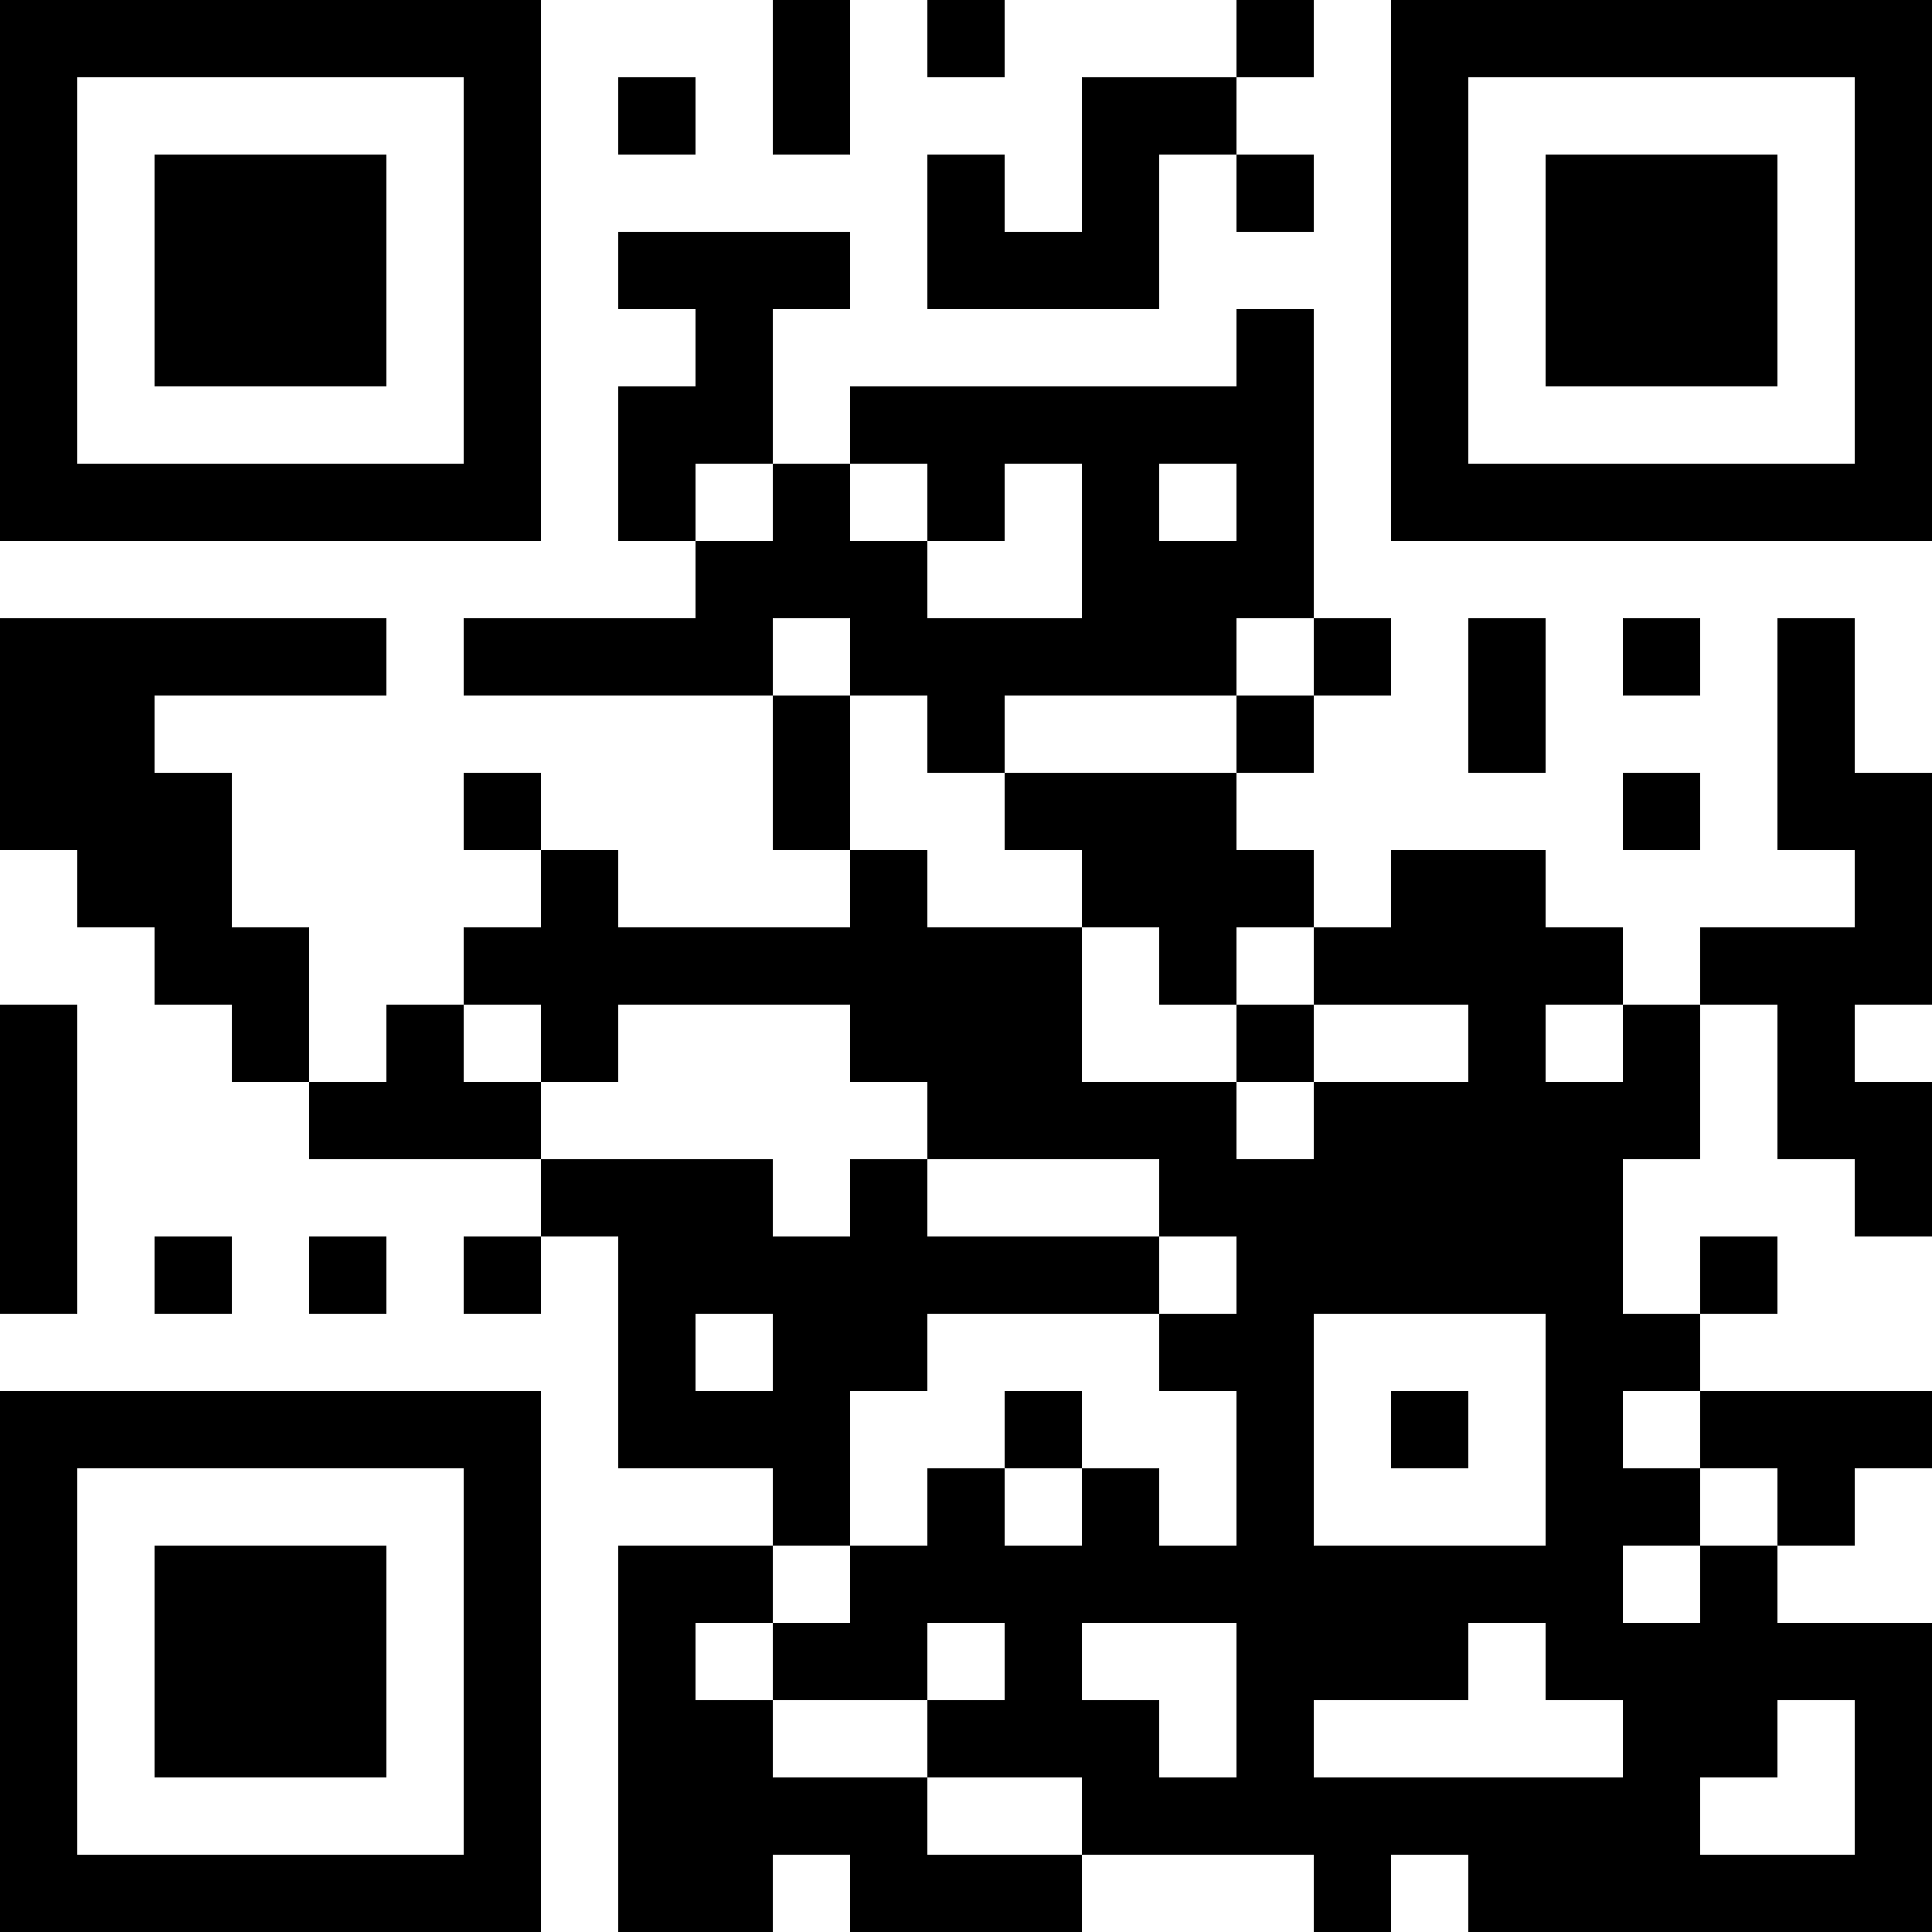
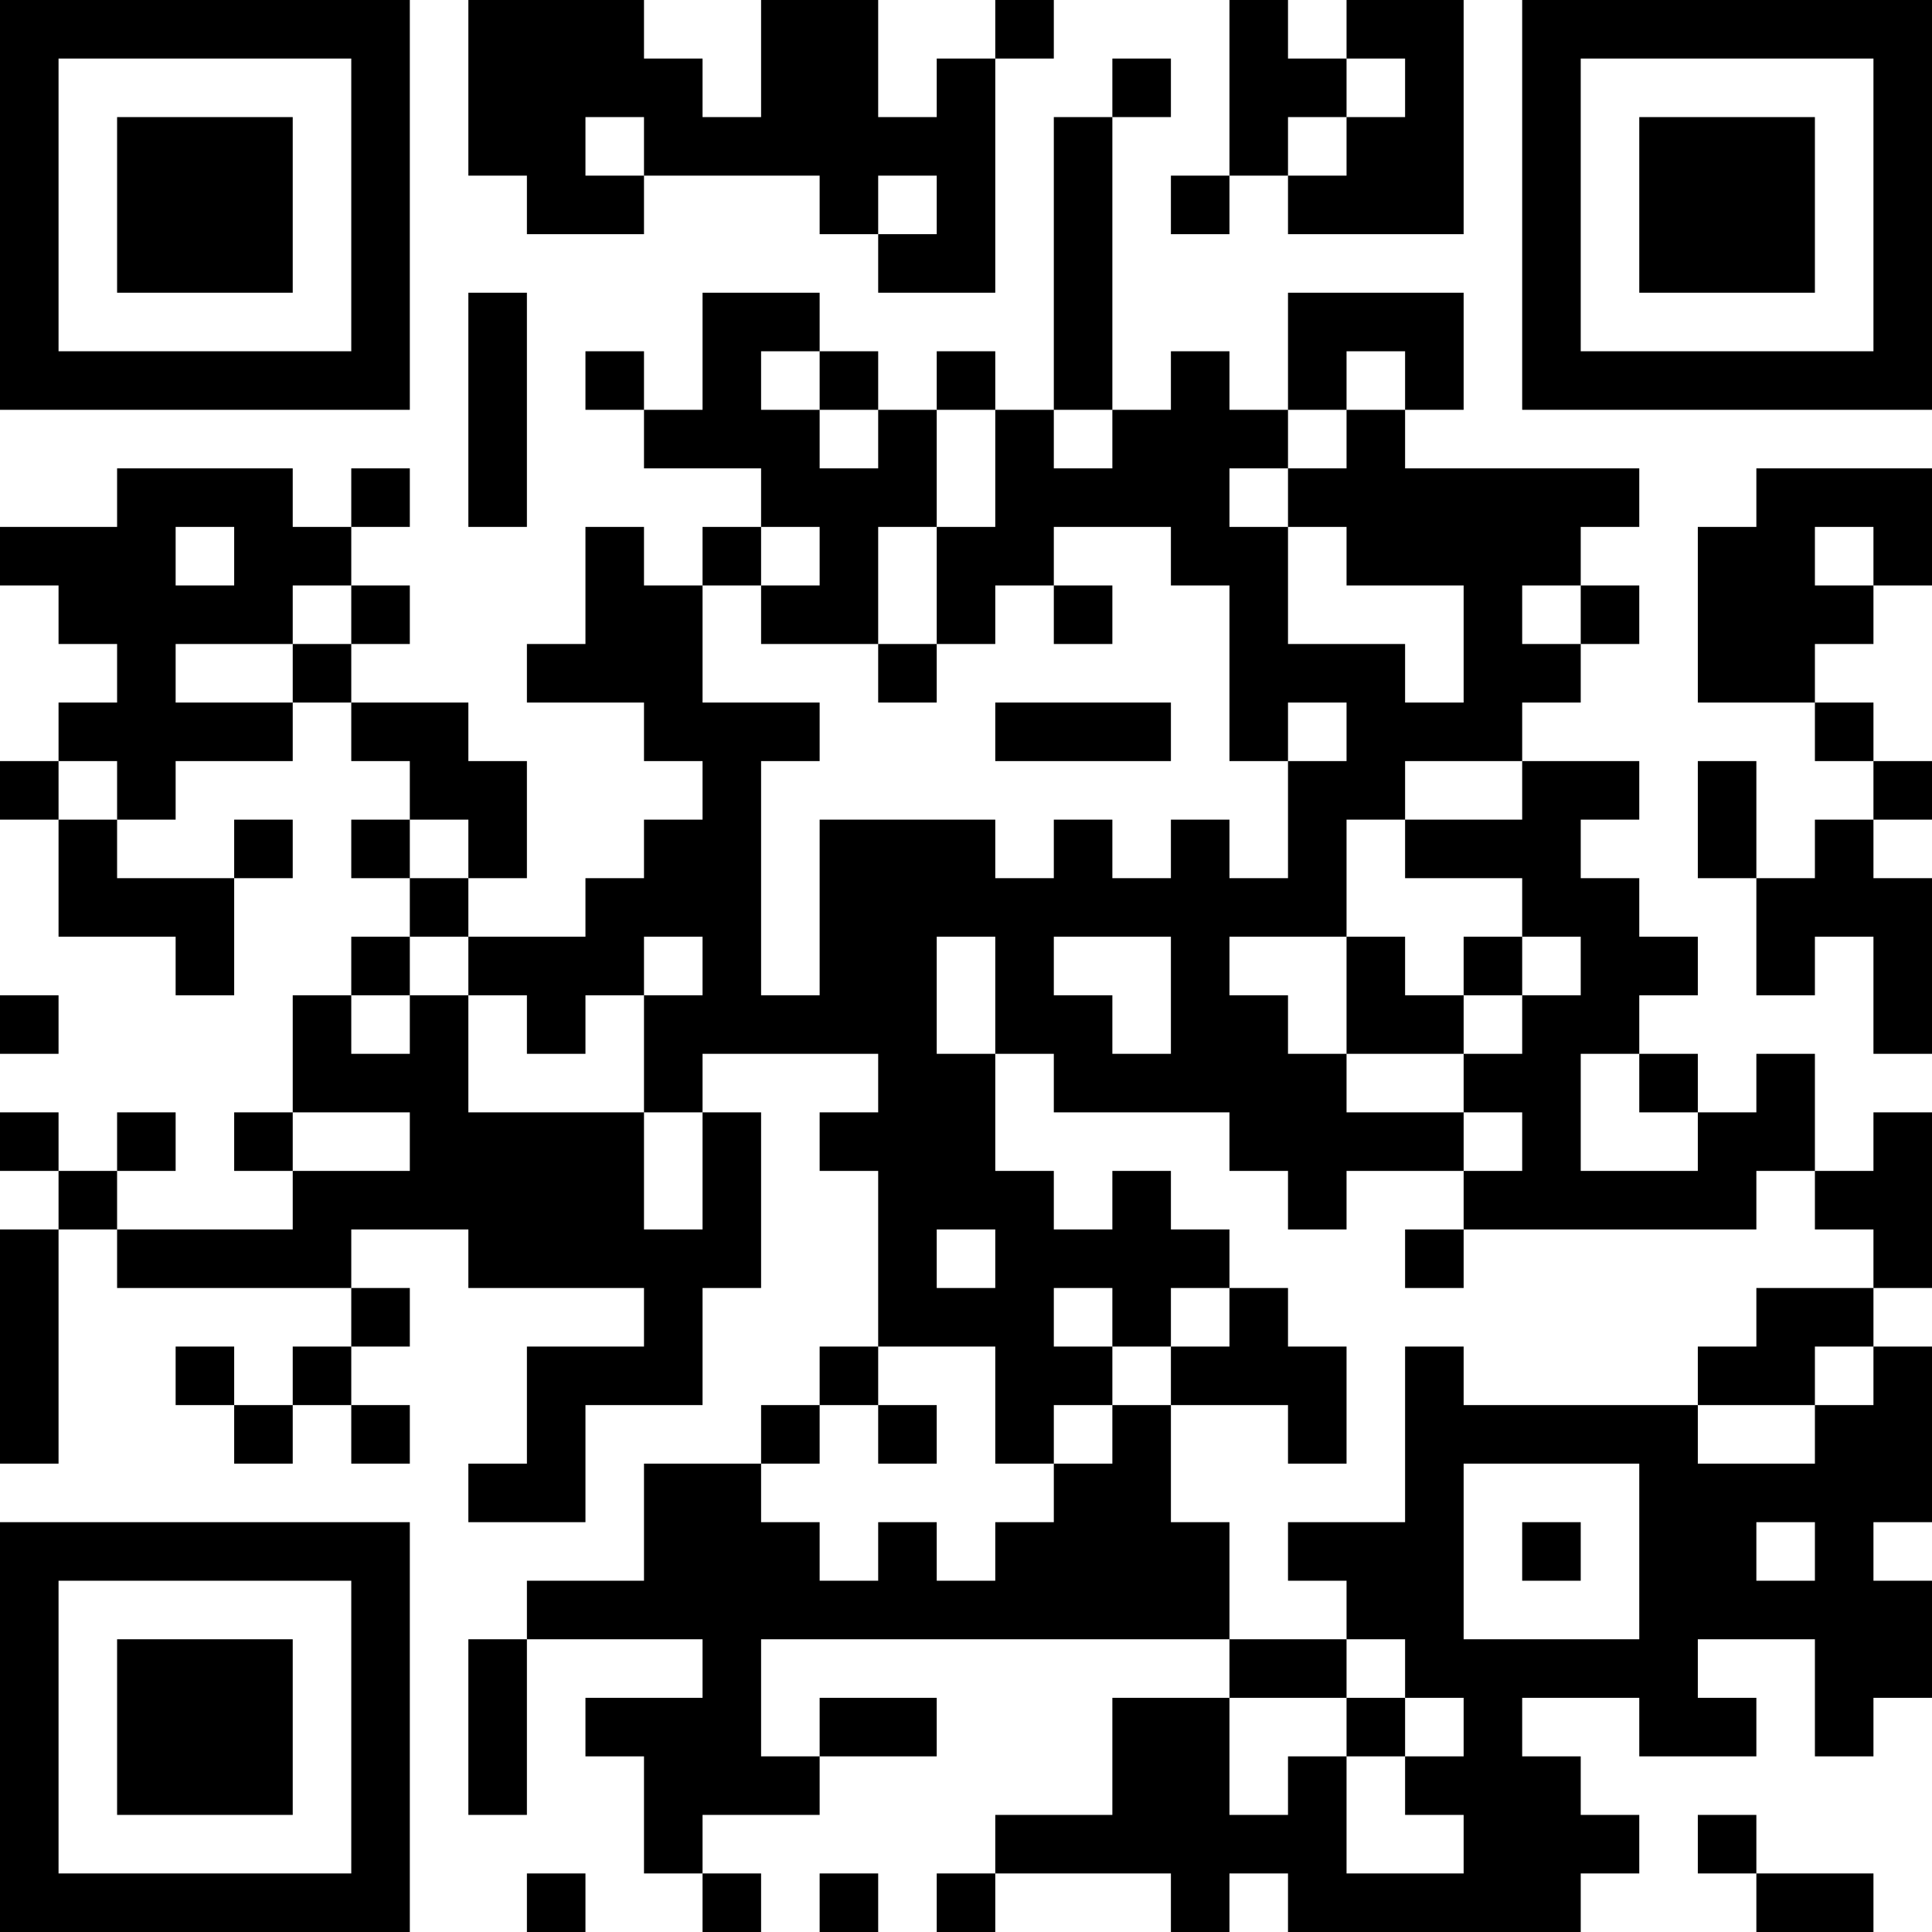
- <svg xmlns="http://www.w3.org/2000/svg" version="1.1" width="300" height="300">
-   <rect style="fill:rgb(255, 255, 255);fill-opacity:1" x="0" y="0" width="300" height="300" />
+ <svg xmlns="http://www.w3.org/2000/svg" version="1.1" width="297" height="297">
+   <rect style="fill:rgb(255, 255, 255);fill-opacity:1" x="0" y="0" width="297" height="297" />
  <g id="elements">
-     <path style="fill:rgb(0, 0, 0)" d="M 0,0 l 12,0 0,12 -12,0 z M 12,0 l 12,0 0,12 -12,0 z M 24,0 l 12,0 0,12 -12,0 z M 36,0 l 12,0 0,12 -12,0 z M 48,0 l 12,0 0,12 -12,0 z M 60,0 l 12,0 0,12 -12,0 z M 72,0 l 12,0 0,12 -12,0 z M 120,0 l 12,0 0,12 -12,0 z M 144,0 l 12,0 0,12 -12,0 z M 192,0 l 12,0 0,12 -12,0 z M 216,0 l 12,0 0,12 -12,0 z M 228,0 l 12,0 0,12 -12,0 z M 240,0 l 12,0 0,12 -12,0 z M 252,0 l 12,0 0,12 -12,0 z M 264,0 l 12,0 0,12 -12,0 z M 276,0 l 12,0 0,12 -12,0 z M 288,0 l 12,0 0,12 -12,0 z M 0,12 l 12,0 0,12 -12,0 z M 72,12 l 12,0 0,12 -12,0 z M 96,12 l 12,0 0,12 -12,0 z M 120,12 l 12,0 0,12 -12,0 z M 168,12 l 12,0 0,12 -12,0 z M 180,12 l 12,0 0,12 -12,0 z M 216,12 l 12,0 0,12 -12,0 z M 288,12 l 12,0 0,12 -12,0 z M 0,24 l 12,0 0,12 -12,0 z M 24,24 l 12,0 0,12 -12,0 z M 36,24 l 12,0 0,12 -12,0 z M 48,24 l 12,0 0,12 -12,0 z M 72,24 l 12,0 0,12 -12,0 z M 144,24 l 12,0 0,12 -12,0 z M 168,24 l 12,0 0,12 -12,0 z M 192,24 l 12,0 0,12 -12,0 z M 216,24 l 12,0 0,12 -12,0 z M 240,24 l 12,0 0,12 -12,0 z M 252,24 l 12,0 0,12 -12,0 z M 264,24 l 12,0 0,12 -12,0 z M 288,24 l 12,0 0,12 -12,0 z M 0,36 l 12,0 0,12 -12,0 z M 24,36 l 12,0 0,12 -12,0 z M 36,36 l 12,0 0,12 -12,0 z M 48,36 l 12,0 0,12 -12,0 z M 72,36 l 12,0 0,12 -12,0 z M 96,36 l 12,0 0,12 -12,0 z M 108,36 l 12,0 0,12 -12,0 z M 120,36 l 12,0 0,12 -12,0 z M 144,36 l 12,0 0,12 -12,0 z M 156,36 l 12,0 0,12 -12,0 z M 168,36 l 12,0 0,12 -12,0 z M 216,36 l 12,0 0,12 -12,0 z M 240,36 l 12,0 0,12 -12,0 z M 252,36 l 12,0 0,12 -12,0 z M 264,36 l 12,0 0,12 -12,0 z M 288,36 l 12,0 0,12 -12,0 z M 0,48 l 12,0 0,12 -12,0 z M 24,48 l 12,0 0,12 -12,0 z M 36,48 l 12,0 0,12 -12,0 z M 48,48 l 12,0 0,12 -12,0 z M 72,48 l 12,0 0,12 -12,0 z M 108,48 l 12,0 0,12 -12,0 z M 192,48 l 12,0 0,12 -12,0 z M 216,48 l 12,0 0,12 -12,0 z M 240,48 l 12,0 0,12 -12,0 z M 252,48 l 12,0 0,12 -12,0 z M 264,48 l 12,0 0,12 -12,0 z M 288,48 l 12,0 0,12 -12,0 z M 0,60 l 12,0 0,12 -12,0 z M 72,60 l 12,0 0,12 -12,0 z M 96,60 l 12,0 0,12 -12,0 z M 108,60 l 12,0 0,12 -12,0 z M 132,60 l 12,0 0,12 -12,0 z M 144,60 l 12,0 0,12 -12,0 z M 156,60 l 12,0 0,12 -12,0 z M 168,60 l 12,0 0,12 -12,0 z M 180,60 l 12,0 0,12 -12,0 z M 192,60 l 12,0 0,12 -12,0 z M 216,60 l 12,0 0,12 -12,0 z M 288,60 l 12,0 0,12 -12,0 z M 0,72 l 12,0 0,12 -12,0 z M 12,72 l 12,0 0,12 -12,0 z M 24,72 l 12,0 0,12 -12,0 z M 36,72 l 12,0 0,12 -12,0 z M 48,72 l 12,0 0,12 -12,0 z M 60,72 l 12,0 0,12 -12,0 z M 72,72 l 12,0 0,12 -12,0 z M 96,72 l 12,0 0,12 -12,0 z M 120,72 l 12,0 0,12 -12,0 z M 144,72 l 12,0 0,12 -12,0 z M 168,72 l 12,0 0,12 -12,0 z M 192,72 l 12,0 0,12 -12,0 z M 216,72 l 12,0 0,12 -12,0 z M 228,72 l 12,0 0,12 -12,0 z M 240,72 l 12,0 0,12 -12,0 z M 252,72 l 12,0 0,12 -12,0 z M 264,72 l 12,0 0,12 -12,0 z M 276,72 l 12,0 0,12 -12,0 z M 288,72 l 12,0 0,12 -12,0 z M 108,84 l 12,0 0,12 -12,0 z M 120,84 l 12,0 0,12 -12,0 z M 132,84 l 12,0 0,12 -12,0 z M 168,84 l 12,0 0,12 -12,0 z M 180,84 l 12,0 0,12 -12,0 z M 192,84 l 12,0 0,12 -12,0 z M 0,96 l 12,0 0,12 -12,0 z M 12,96 l 12,0 0,12 -12,0 z M 24,96 l 12,0 0,12 -12,0 z M 36,96 l 12,0 0,12 -12,0 z M 48,96 l 12,0 0,12 -12,0 z M 72,96 l 12,0 0,12 -12,0 z M 84,96 l 12,0 0,12 -12,0 z M 96,96 l 12,0 0,12 -12,0 z M 108,96 l 12,0 0,12 -12,0 z M 132,96 l 12,0 0,12 -12,0 z M 144,96 l 12,0 0,12 -12,0 z M 156,96 l 12,0 0,12 -12,0 z M 168,96 l 12,0 0,12 -12,0 z M 180,96 l 12,0 0,12 -12,0 z M 204,96 l 12,0 0,12 -12,0 z M 228,96 l 12,0 0,12 -12,0 z M 252,96 l 12,0 0,12 -12,0 z M 276,96 l 12,0 0,12 -12,0 z M 0,108 l 12,0 0,12 -12,0 z M 12,108 l 12,0 0,12 -12,0 z M 120,108 l 12,0 0,12 -12,0 z M 144,108 l 12,0 0,12 -12,0 z M 192,108 l 12,0 0,12 -12,0 z M 228,108 l 12,0 0,12 -12,0 z M 276,108 l 12,0 0,12 -12,0 z M 0,120 l 12,0 0,12 -12,0 z M 12,120 l 12,0 0,12 -12,0 z M 24,120 l 12,0 0,12 -12,0 z M 72,120 l 12,0 0,12 -12,0 z M 120,120 l 12,0 0,12 -12,0 z M 156,120 l 12,0 0,12 -12,0 z M 168,120 l 12,0 0,12 -12,0 z M 180,120 l 12,0 0,12 -12,0 z M 252,120 l 12,0 0,12 -12,0 z M 276,120 l 12,0 0,12 -12,0 z M 288,120 l 12,0 0,12 -12,0 z M 12,132 l 12,0 0,12 -12,0 z M 24,132 l 12,0 0,12 -12,0 z M 84,132 l 12,0 0,12 -12,0 z M 132,132 l 12,0 0,12 -12,0 z M 168,132 l 12,0 0,12 -12,0 z M 180,132 l 12,0 0,12 -12,0 z M 192,132 l 12,0 0,12 -12,0 z M 216,132 l 12,0 0,12 -12,0 z M 228,132 l 12,0 0,12 -12,0 z M 288,132 l 12,0 0,12 -12,0 z M 24,144 l 12,0 0,12 -12,0 z M 36,144 l 12,0 0,12 -12,0 z M 72,144 l 12,0 0,12 -12,0 z M 84,144 l 12,0 0,12 -12,0 z M 96,144 l 12,0 0,12 -12,0 z M 108,144 l 12,0 0,12 -12,0 z M 120,144 l 12,0 0,12 -12,0 z M 132,144 l 12,0 0,12 -12,0 z M 144,144 l 12,0 0,12 -12,0 z M 156,144 l 12,0 0,12 -12,0 z M 180,144 l 12,0 0,12 -12,0 z M 204,144 l 12,0 0,12 -12,0 z M 216,144 l 12,0 0,12 -12,0 z M 228,144 l 12,0 0,12 -12,0 z M 240,144 l 12,0 0,12 -12,0 z M 264,144 l 12,0 0,12 -12,0 z M 276,144 l 12,0 0,12 -12,0 z M 288,144 l 12,0 0,12 -12,0 z M 0,156 l 12,0 0,12 -12,0 z M 36,156 l 12,0 0,12 -12,0 z M 60,156 l 12,0 0,12 -12,0 z M 84,156 l 12,0 0,12 -12,0 z M 132,156 l 12,0 0,12 -12,0 z M 144,156 l 12,0 0,12 -12,0 z M 156,156 l 12,0 0,12 -12,0 z M 192,156 l 12,0 0,12 -12,0 z M 228,156 l 12,0 0,12 -12,0 z M 252,156 l 12,0 0,12 -12,0 z M 276,156 l 12,0 0,12 -12,0 z M 0,168 l 12,0 0,12 -12,0 z M 48,168 l 12,0 0,12 -12,0 z M 60,168 l 12,0 0,12 -12,0 z M 72,168 l 12,0 0,12 -12,0 z M 144,168 l 12,0 0,12 -12,0 z M 156,168 l 12,0 0,12 -12,0 z M 168,168 l 12,0 0,12 -12,0 z M 180,168 l 12,0 0,12 -12,0 z M 204,168 l 12,0 0,12 -12,0 z M 216,168 l 12,0 0,12 -12,0 z M 228,168 l 12,0 0,12 -12,0 z M 240,168 l 12,0 0,12 -12,0 z M 252,168 l 12,0 0,12 -12,0 z M 276,168 l 12,0 0,12 -12,0 z M 288,168 l 12,0 0,12 -12,0 z M 0,180 l 12,0 0,12 -12,0 z M 84,180 l 12,0 0,12 -12,0 z M 96,180 l 12,0 0,12 -12,0 z M 108,180 l 12,0 0,12 -12,0 z M 132,180 l 12,0 0,12 -12,0 z M 180,180 l 12,0 0,12 -12,0 z M 192,180 l 12,0 0,12 -12,0 z M 204,180 l 12,0 0,12 -12,0 z M 216,180 l 12,0 0,12 -12,0 z M 228,180 l 12,0 0,12 -12,0 z M 240,180 l 12,0 0,12 -12,0 z M 288,180 l 12,0 0,12 -12,0 z M 0,192 l 12,0 0,12 -12,0 z M 24,192 l 12,0 0,12 -12,0 z M 48,192 l 12,0 0,12 -12,0 z M 72,192 l 12,0 0,12 -12,0 z M 96,192 l 12,0 0,12 -12,0 z M 108,192 l 12,0 0,12 -12,0 z M 120,192 l 12,0 0,12 -12,0 z M 132,192 l 12,0 0,12 -12,0 z M 144,192 l 12,0 0,12 -12,0 z M 156,192 l 12,0 0,12 -12,0 z M 168,192 l 12,0 0,12 -12,0 z M 192,192 l 12,0 0,12 -12,0 z M 204,192 l 12,0 0,12 -12,0 z M 216,192 l 12,0 0,12 -12,0 z M 228,192 l 12,0 0,12 -12,0 z M 240,192 l 12,0 0,12 -12,0 z M 264,192 l 12,0 0,12 -12,0 z M 96,204 l 12,0 0,12 -12,0 z M 120,204 l 12,0 0,12 -12,0 z M 132,204 l 12,0 0,12 -12,0 z M 180,204 l 12,0 0,12 -12,0 z M 192,204 l 12,0 0,12 -12,0 z M 240,204 l 12,0 0,12 -12,0 z M 252,204 l 12,0 0,12 -12,0 z M 0,216 l 12,0 0,12 -12,0 z M 12,216 l 12,0 0,12 -12,0 z M 24,216 l 12,0 0,12 -12,0 z M 36,216 l 12,0 0,12 -12,0 z M 48,216 l 12,0 0,12 -12,0 z M 60,216 l 12,0 0,12 -12,0 z M 72,216 l 12,0 0,12 -12,0 z M 96,216 l 12,0 0,12 -12,0 z M 108,216 l 12,0 0,12 -12,0 z M 120,216 l 12,0 0,12 -12,0 z M 156,216 l 12,0 0,12 -12,0 z M 192,216 l 12,0 0,12 -12,0 z M 216,216 l 12,0 0,12 -12,0 z M 240,216 l 12,0 0,12 -12,0 z M 264,216 l 12,0 0,12 -12,0 z M 276,216 l 12,0 0,12 -12,0 z M 288,216 l 12,0 0,12 -12,0 z M 0,228 l 12,0 0,12 -12,0 z M 72,228 l 12,0 0,12 -12,0 z M 120,228 l 12,0 0,12 -12,0 z M 144,228 l 12,0 0,12 -12,0 z M 168,228 l 12,0 0,12 -12,0 z M 192,228 l 12,0 0,12 -12,0 z M 240,228 l 12,0 0,12 -12,0 z M 252,228 l 12,0 0,12 -12,0 z M 276,228 l 12,0 0,12 -12,0 z M 0,240 l 12,0 0,12 -12,0 z M 24,240 l 12,0 0,12 -12,0 z M 36,240 l 12,0 0,12 -12,0 z M 48,240 l 12,0 0,12 -12,0 z M 72,240 l 12,0 0,12 -12,0 z M 96,240 l 12,0 0,12 -12,0 z M 108,240 l 12,0 0,12 -12,0 z M 132,240 l 12,0 0,12 -12,0 z M 144,240 l 12,0 0,12 -12,0 z M 156,240 l 12,0 0,12 -12,0 z M 168,240 l 12,0 0,12 -12,0 z M 180,240 l 12,0 0,12 -12,0 z M 192,240 l 12,0 0,12 -12,0 z M 204,240 l 12,0 0,12 -12,0 z M 216,240 l 12,0 0,12 -12,0 z M 228,240 l 12,0 0,12 -12,0 z M 240,240 l 12,0 0,12 -12,0 z M 264,240 l 12,0 0,12 -12,0 z M 0,252 l 12,0 0,12 -12,0 z M 24,252 l 12,0 0,12 -12,0 z M 36,252 l 12,0 0,12 -12,0 z M 48,252 l 12,0 0,12 -12,0 z M 72,252 l 12,0 0,12 -12,0 z M 96,252 l 12,0 0,12 -12,0 z M 120,252 l 12,0 0,12 -12,0 z M 132,252 l 12,0 0,12 -12,0 z M 156,252 l 12,0 0,12 -12,0 z M 192,252 l 12,0 0,12 -12,0 z M 204,252 l 12,0 0,12 -12,0 z M 216,252 l 12,0 0,12 -12,0 z M 240,252 l 12,0 0,12 -12,0 z M 252,252 l 12,0 0,12 -12,0 z M 264,252 l 12,0 0,12 -12,0 z M 276,252 l 12,0 0,12 -12,0 z M 288,252 l 12,0 0,12 -12,0 z M 0,264 l 12,0 0,12 -12,0 z M 24,264 l 12,0 0,12 -12,0 z M 36,264 l 12,0 0,12 -12,0 z M 48,264 l 12,0 0,12 -12,0 z M 72,264 l 12,0 0,12 -12,0 z M 96,264 l 12,0 0,12 -12,0 z M 108,264 l 12,0 0,12 -12,0 z M 144,264 l 12,0 0,12 -12,0 z M 156,264 l 12,0 0,12 -12,0 z M 168,264 l 12,0 0,12 -12,0 z M 192,264 l 12,0 0,12 -12,0 z M 252,264 l 12,0 0,12 -12,0 z M 264,264 l 12,0 0,12 -12,0 z M 288,264 l 12,0 0,12 -12,0 z M 0,276 l 12,0 0,12 -12,0 z M 72,276 l 12,0 0,12 -12,0 z M 96,276 l 12,0 0,12 -12,0 z M 108,276 l 12,0 0,12 -12,0 z M 120,276 l 12,0 0,12 -12,0 z M 132,276 l 12,0 0,12 -12,0 z M 168,276 l 12,0 0,12 -12,0 z M 180,276 l 12,0 0,12 -12,0 z M 192,276 l 12,0 0,12 -12,0 z M 204,276 l 12,0 0,12 -12,0 z M 216,276 l 12,0 0,12 -12,0 z M 228,276 l 12,0 0,12 -12,0 z M 240,276 l 12,0 0,12 -12,0 z M 252,276 l 12,0 0,12 -12,0 z M 288,276 l 12,0 0,12 -12,0 z M 0,288 l 12,0 0,12 -12,0 z M 12,288 l 12,0 0,12 -12,0 z M 24,288 l 12,0 0,12 -12,0 z M 36,288 l 12,0 0,12 -12,0 z M 48,288 l 12,0 0,12 -12,0 z M 60,288 l 12,0 0,12 -12,0 z M 72,288 l 12,0 0,12 -12,0 z M 96,288 l 12,0 0,12 -12,0 z M 108,288 l 12,0 0,12 -12,0 z M 132,288 l 12,0 0,12 -12,0 z M 144,288 l 12,0 0,12 -12,0 z M 156,288 l 12,0 0,12 -12,0 z M 204,288 l 12,0 0,12 -12,0 z M 228,288 l 12,0 0,12 -12,0 z M 240,288 l 12,0 0,12 -12,0 z M 252,288 l 12,0 0,12 -12,0 z M 264,288 l 12,0 0,12 -12,0 z M 276,288 l 12,0 0,12 -12,0 z M 288,288 l 12,0 0,12 -12,0 z " />
+     <path style="fill:rgb(0, 0, 0)" d="M 0,0 l 9,0 0,9 -9,0 z M 9,0 l 9,0 0,9 -9,0 z M 18,0 l 9,0 0,9 -9,0 z M 27,0 l 9,0 0,9 -9,0 z M 36,0 l 9,0 0,9 -9,0 z M 45,0 l 9,0 0,9 -9,0 z M 54,0 l 9,0 0,9 -9,0 z M 72,0 l 9,0 0,9 -9,0 z M 81,0 l 9,0 0,9 -9,0 z M 90,0 l 9,0 0,9 -9,0 z M 117,0 l 9,0 0,9 -9,0 z M 126,0 l 9,0 0,9 -9,0 z M 153,0 l 9,0 0,9 -9,0 z M 189,0 l 9,0 0,9 -9,0 z M 207,0 l 9,0 0,9 -9,0 z M 216,0 l 9,0 0,9 -9,0 z M 234,0 l 9,0 0,9 -9,0 z M 243,0 l 9,0 0,9 -9,0 z M 252,0 l 9,0 0,9 -9,0 z M 261,0 l 9,0 0,9 -9,0 z M 270,0 l 9,0 0,9 -9,0 z M 279,0 l 9,0 0,9 -9,0 z M 288,0 l 9,0 0,9 -9,0 z M 0,9 l 9,0 0,9 -9,0 z M 54,9 l 9,0 0,9 -9,0 z M 72,9 l 9,0 0,9 -9,0 z M 81,9 l 9,0 0,9 -9,0 z M 90,9 l 9,0 0,9 -9,0 z M 99,9 l 9,0 0,9 -9,0 z M 117,9 l 9,0 0,9 -9,0 z M 126,9 l 9,0 0,9 -9,0 z M 144,9 l 9,0 0,9 -9,0 z M 171,9 l 9,0 0,9 -9,0 z M 189,9 l 9,0 0,9 -9,0 z M 198,9 l 9,0 0,9 -9,0 z M 216,9 l 9,0 0,9 -9,0 z M 234,9 l 9,0 0,9 -9,0 z M 288,9 l 9,0 0,9 -9,0 z M 0,18 l 9,0 0,9 -9,0 z M 18,18 l 9,0 0,9 -9,0 z M 27,18 l 9,0 0,9 -9,0 z M 36,18 l 9,0 0,9 -9,0 z M 54,18 l 9,0 0,9 -9,0 z M 72,18 l 9,0 0,9 -9,0 z M 81,18 l 9,0 0,9 -9,0 z M 99,18 l 9,0 0,9 -9,0 z M 108,18 l 9,0 0,9 -9,0 z M 117,18 l 9,0 0,9 -9,0 z M 126,18 l 9,0 0,9 -9,0 z M 135,18 l 9,0 0,9 -9,0 z M 144,18 l 9,0 0,9 -9,0 z M 162,18 l 9,0 0,9 -9,0 z M 189,18 l 9,0 0,9 -9,0 z M 207,18 l 9,0 0,9 -9,0 z M 216,18 l 9,0 0,9 -9,0 z M 234,18 l 9,0 0,9 -9,0 z M 252,18 l 9,0 0,9 -9,0 z M 261,18 l 9,0 0,9 -9,0 z M 270,18 l 9,0 0,9 -9,0 z M 288,18 l 9,0 0,9 -9,0 z M 0,27 l 9,0 0,9 -9,0 z M 18,27 l 9,0 0,9 -9,0 z M 27,27 l 9,0 0,9 -9,0 z M 36,27 l 9,0 0,9 -9,0 z M 54,27 l 9,0 0,9 -9,0 z M 81,27 l 9,0 0,9 -9,0 z M 90,27 l 9,0 0,9 -9,0 z M 126,27 l 9,0 0,9 -9,0 z M 144,27 l 9,0 0,9 -9,0 z M 162,27 l 9,0 0,9 -9,0 z M 180,27 l 9,0 0,9 -9,0 z M 198,27 l 9,0 0,9 -9,0 z M 207,27 l 9,0 0,9 -9,0 z M 216,27 l 9,0 0,9 -9,0 z M 234,27 l 9,0 0,9 -9,0 z M 252,27 l 9,0 0,9 -9,0 z M 261,27 l 9,0 0,9 -9,0 z M 270,27 l 9,0 0,9 -9,0 z M 288,27 l 9,0 0,9 -9,0 z M 0,36 l 9,0 0,9 -9,0 z M 18,36 l 9,0 0,9 -9,0 z M 27,36 l 9,0 0,9 -9,0 z M 36,36 l 9,0 0,9 -9,0 z M 54,36 l 9,0 0,9 -9,0 z M 135,36 l 9,0 0,9 -9,0 z M 144,36 l 9,0 0,9 -9,0 z M 162,36 l 9,0 0,9 -9,0 z M 234,36 l 9,0 0,9 -9,0 z M 252,36 l 9,0 0,9 -9,0 z M 261,36 l 9,0 0,9 -9,0 z M 270,36 l 9,0 0,9 -9,0 z M 288,36 l 9,0 0,9 -9,0 z M 0,45 l 9,0 0,9 -9,0 z M 54,45 l 9,0 0,9 -9,0 z M 72,45 l 9,0 0,9 -9,0 z M 108,45 l 9,0 0,9 -9,0 z M 117,45 l 9,0 0,9 -9,0 z M 162,45 l 9,0 0,9 -9,0 z M 198,45 l 9,0 0,9 -9,0 z M 207,45 l 9,0 0,9 -9,0 z M 216,45 l 9,0 0,9 -9,0 z M 234,45 l 9,0 0,9 -9,0 z M 288,45 l 9,0 0,9 -9,0 z M 0,54 l 9,0 0,9 -9,0 z M 9,54 l 9,0 0,9 -9,0 z M 18,54 l 9,0 0,9 -9,0 z M 27,54 l 9,0 0,9 -9,0 z M 36,54 l 9,0 0,9 -9,0 z M 45,54 l 9,0 0,9 -9,0 z M 54,54 l 9,0 0,9 -9,0 z M 72,54 l 9,0 0,9 -9,0 z M 90,54 l 9,0 0,9 -9,0 z M 108,54 l 9,0 0,9 -9,0 z M 126,54 l 9,0 0,9 -9,0 z M 144,54 l 9,0 0,9 -9,0 z M 162,54 l 9,0 0,9 -9,0 z M 180,54 l 9,0 0,9 -9,0 z M 198,54 l 9,0 0,9 -9,0 z M 216,54 l 9,0 0,9 -9,0 z M 234,54 l 9,0 0,9 -9,0 z M 243,54 l 9,0 0,9 -9,0 z M 252,54 l 9,0 0,9 -9,0 z M 261,54 l 9,0 0,9 -9,0 z M 270,54 l 9,0 0,9 -9,0 z M 279,54 l 9,0 0,9 -9,0 z M 288,54 l 9,0 0,9 -9,0 z M 72,63 l 9,0 0,9 -9,0 z M 99,63 l 9,0 0,9 -9,0 z M 108,63 l 9,0 0,9 -9,0 z M 117,63 l 9,0 0,9 -9,0 z M 135,63 l 9,0 0,9 -9,0 z M 153,63 l 9,0 0,9 -9,0 z M 171,63 l 9,0 0,9 -9,0 z M 180,63 l 9,0 0,9 -9,0 z M 189,63 l 9,0 0,9 -9,0 z M 207,63 l 9,0 0,9 -9,0 z M 18,72 l 9,0 0,9 -9,0 z M 27,72 l 9,0 0,9 -9,0 z M 36,72 l 9,0 0,9 -9,0 z M 54,72 l 9,0 0,9 -9,0 z M 72,72 l 9,0 0,9 -9,0 z M 117,72 l 9,0 0,9 -9,0 z M 126,72 l 9,0 0,9 -9,0 z M 135,72 l 9,0 0,9 -9,0 z M 153,72 l 9,0 0,9 -9,0 z M 162,72 l 9,0 0,9 -9,0 z M 171,72 l 9,0 0,9 -9,0 z M 180,72 l 9,0 0,9 -9,0 z M 198,72 l 9,0 0,9 -9,0 z M 207,72 l 9,0 0,9 -9,0 z M 216,72 l 9,0 0,9 -9,0 z M 225,72 l 9,0 0,9 -9,0 z M 234,72 l 9,0 0,9 -9,0 z M 243,72 l 9,0 0,9 -9,0 z M 270,72 l 9,0 0,9 -9,0 z M 279,72 l 9,0 0,9 -9,0 z M 288,72 l 9,0 0,9 -9,0 z M 0,81 l 9,0 0,9 -9,0 z M 9,81 l 9,0 0,9 -9,0 z M 18,81 l 9,0 0,9 -9,0 z M 36,81 l 9,0 0,9 -9,0 z M 45,81 l 9,0 0,9 -9,0 z M 90,81 l 9,0 0,9 -9,0 z M 108,81 l 9,0 0,9 -9,0 z M 126,81 l 9,0 0,9 -9,0 z M 144,81 l 9,0 0,9 -9,0 z M 153,81 l 9,0 0,9 -9,0 z M 180,81 l 9,0 0,9 -9,0 z M 189,81 l 9,0 0,9 -9,0 z M 207,81 l 9,0 0,9 -9,0 z M 216,81 l 9,0 0,9 -9,0 z M 225,81 l 9,0 0,9 -9,0 z M 234,81 l 9,0 0,9 -9,0 z M 261,81 l 9,0 0,9 -9,0 z M 270,81 l 9,0 0,9 -9,0 z M 288,81 l 9,0 0,9 -9,0 z M 9,90 l 9,0 0,9 -9,0 z M 18,90 l 9,0 0,9 -9,0 z M 27,90 l 9,0 0,9 -9,0 z M 36,90 l 9,0 0,9 -9,0 z M 54,90 l 9,0 0,9 -9,0 z M 90,90 l 9,0 0,9 -9,0 z M 99,90 l 9,0 0,9 -9,0 z M 117,90 l 9,0 0,9 -9,0 z M 126,90 l 9,0 0,9 -9,0 z M 144,90 l 9,0 0,9 -9,0 z M 162,90 l 9,0 0,9 -9,0 z M 189,90 l 9,0 0,9 -9,0 z M 225,90 l 9,0 0,9 -9,0 z M 243,90 l 9,0 0,9 -9,0 z M 261,90 l 9,0 0,9 -9,0 z M 270,90 l 9,0 0,9 -9,0 z M 279,90 l 9,0 0,9 -9,0 z M 18,99 l 9,0 0,9 -9,0 z M 45,99 l 9,0 0,9 -9,0 z M 81,99 l 9,0 0,9 -9,0 z M 90,99 l 9,0 0,9 -9,0 z M 99,99 l 9,0 0,9 -9,0 z M 135,99 l 9,0 0,9 -9,0 z M 189,99 l 9,0 0,9 -9,0 z M 198,99 l 9,0 0,9 -9,0 z M 207,99 l 9,0 0,9 -9,0 z M 225,99 l 9,0 0,9 -9,0 z M 234,99 l 9,0 0,9 -9,0 z M 261,99 l 9,0 0,9 -9,0 z M 270,99 l 9,0 0,9 -9,0 z M 9,108 l 9,0 0,9 -9,0 z M 18,108 l 9,0 0,9 -9,0 z M 27,108 l 9,0 0,9 -9,0 z M 36,108 l 9,0 0,9 -9,0 z M 54,108 l 9,0 0,9 -9,0 z M 63,108 l 9,0 0,9 -9,0 z M 99,108 l 9,0 0,9 -9,0 z M 108,108 l 9,0 0,9 -9,0 z M 117,108 l 9,0 0,9 -9,0 z M 153,108 l 9,0 0,9 -9,0 z M 162,108 l 9,0 0,9 -9,0 z M 171,108 l 9,0 0,9 -9,0 z M 189,108 l 9,0 0,9 -9,0 z M 207,108 l 9,0 0,9 -9,0 z M 216,108 l 9,0 0,9 -9,0 z M 225,108 l 9,0 0,9 -9,0 z M 279,108 l 9,0 0,9 -9,0 z M 0,117 l 9,0 0,9 -9,0 z M 18,117 l 9,0 0,9 -9,0 z M 63,117 l 9,0 0,9 -9,0 z M 72,117 l 9,0 0,9 -9,0 z M 108,117 l 9,0 0,9 -9,0 z M 198,117 l 9,0 0,9 -9,0 z M 207,117 l 9,0 0,9 -9,0 z M 234,117 l 9,0 0,9 -9,0 z M 243,117 l 9,0 0,9 -9,0 z M 261,117 l 9,0 0,9 -9,0 z M 288,117 l 9,0 0,9 -9,0 z M 9,126 l 9,0 0,9 -9,0 z M 36,126 l 9,0 0,9 -9,0 z M 54,126 l 9,0 0,9 -9,0 z M 72,126 l 9,0 0,9 -9,0 z M 99,126 l 9,0 0,9 -9,0 z M 108,126 l 9,0 0,9 -9,0 z M 126,126 l 9,0 0,9 -9,0 z M 135,126 l 9,0 0,9 -9,0 z M 144,126 l 9,0 0,9 -9,0 z M 162,126 l 9,0 0,9 -9,0 z M 180,126 l 9,0 0,9 -9,0 z M 198,126 l 9,0 0,9 -9,0 z M 216,126 l 9,0 0,9 -9,0 z M 225,126 l 9,0 0,9 -9,0 z M 234,126 l 9,0 0,9 -9,0 z M 261,126 l 9,0 0,9 -9,0 z M 279,126 l 9,0 0,9 -9,0 z M 9,135 l 9,0 0,9 -9,0 z M 18,135 l 9,0 0,9 -9,0 z M 27,135 l 9,0 0,9 -9,0 z M 63,135 l 9,0 0,9 -9,0 z M 90,135 l 9,0 0,9 -9,0 z M 99,135 l 9,0 0,9 -9,0 z M 108,135 l 9,0 0,9 -9,0 z M 126,135 l 9,0 0,9 -9,0 z M 135,135 l 9,0 0,9 -9,0 z M 144,135 l 9,0 0,9 -9,0 z M 153,135 l 9,0 0,9 -9,0 z M 162,135 l 9,0 0,9 -9,0 z M 171,135 l 9,0 0,9 -9,0 z M 180,135 l 9,0 0,9 -9,0 z M 189,135 l 9,0 0,9 -9,0 z M 198,135 l 9,0 0,9 -9,0 z M 234,135 l 9,0 0,9 -9,0 z M 243,135 l 9,0 0,9 -9,0 z M 270,135 l 9,0 0,9 -9,0 z M 279,135 l 9,0 0,9 -9,0 z M 288,135 l 9,0 0,9 -9,0 z M 27,144 l 9,0 0,9 -9,0 z M 54,144 l 9,0 0,9 -9,0 z M 72,144 l 9,0 0,9 -9,0 z M 81,144 l 9,0 0,9 -9,0 z M 90,144 l 9,0 0,9 -9,0 z M 108,144 l 9,0 0,9 -9,0 z M 126,144 l 9,0 0,9 -9,0 z M 135,144 l 9,0 0,9 -9,0 z M 153,144 l 9,0 0,9 -9,0 z M 180,144 l 9,0 0,9 -9,0 z M 207,144 l 9,0 0,9 -9,0 z M 225,144 l 9,0 0,9 -9,0 z M 243,144 l 9,0 0,9 -9,0 z M 252,144 l 9,0 0,9 -9,0 z M 270,144 l 9,0 0,9 -9,0 z M 288,144 l 9,0 0,9 -9,0 z M 0,153 l 9,0 0,9 -9,0 z M 45,153 l 9,0 0,9 -9,0 z M 63,153 l 9,0 0,9 -9,0 z M 81,153 l 9,0 0,9 -9,0 z M 99,153 l 9,0 0,9 -9,0 z M 108,153 l 9,0 0,9 -9,0 z M 117,153 l 9,0 0,9 -9,0 z M 126,153 l 9,0 0,9 -9,0 z M 135,153 l 9,0 0,9 -9,0 z M 153,153 l 9,0 0,9 -9,0 z M 162,153 l 9,0 0,9 -9,0 z M 180,153 l 9,0 0,9 -9,0 z M 189,153 l 9,0 0,9 -9,0 z M 207,153 l 9,0 0,9 -9,0 z M 216,153 l 9,0 0,9 -9,0 z M 234,153 l 9,0 0,9 -9,0 z M 243,153 l 9,0 0,9 -9,0 z M 288,153 l 9,0 0,9 -9,0 z M 45,162 l 9,0 0,9 -9,0 z M 54,162 l 9,0 0,9 -9,0 z M 63,162 l 9,0 0,9 -9,0 z M 99,162 l 9,0 0,9 -9,0 z M 135,162 l 9,0 0,9 -9,0 z M 144,162 l 9,0 0,9 -9,0 z M 162,162 l 9,0 0,9 -9,0 z M 171,162 l 9,0 0,9 -9,0 z M 180,162 l 9,0 0,9 -9,0 z M 189,162 l 9,0 0,9 -9,0 z M 198,162 l 9,0 0,9 -9,0 z M 225,162 l 9,0 0,9 -9,0 z M 234,162 l 9,0 0,9 -9,0 z M 252,162 l 9,0 0,9 -9,0 z M 270,162 l 9,0 0,9 -9,0 z M 0,171 l 9,0 0,9 -9,0 z M 18,171 l 9,0 0,9 -9,0 z M 36,171 l 9,0 0,9 -9,0 z M 63,171 l 9,0 0,9 -9,0 z M 72,171 l 9,0 0,9 -9,0 z M 81,171 l 9,0 0,9 -9,0 z M 90,171 l 9,0 0,9 -9,0 z M 108,171 l 9,0 0,9 -9,0 z M 126,171 l 9,0 0,9 -9,0 z M 135,171 l 9,0 0,9 -9,0 z M 144,171 l 9,0 0,9 -9,0 z M 189,171 l 9,0 0,9 -9,0 z M 198,171 l 9,0 0,9 -9,0 z M 207,171 l 9,0 0,9 -9,0 z M 216,171 l 9,0 0,9 -9,0 z M 234,171 l 9,0 0,9 -9,0 z M 261,171 l 9,0 0,9 -9,0 z M 270,171 l 9,0 0,9 -9,0 z M 288,171 l 9,0 0,9 -9,0 z M 9,180 l 9,0 0,9 -9,0 z M 45,180 l 9,0 0,9 -9,0 z M 54,180 l 9,0 0,9 -9,0 z M 63,180 l 9,0 0,9 -9,0 z M 72,180 l 9,0 0,9 -9,0 z M 81,180 l 9,0 0,9 -9,0 z M 90,180 l 9,0 0,9 -9,0 z M 108,180 l 9,0 0,9 -9,0 z M 135,180 l 9,0 0,9 -9,0 z M 144,180 l 9,0 0,9 -9,0 z M 153,180 l 9,0 0,9 -9,0 z M 171,180 l 9,0 0,9 -9,0 z M 198,180 l 9,0 0,9 -9,0 z M 225,180 l 9,0 0,9 -9,0 z M 234,180 l 9,0 0,9 -9,0 z M 243,180 l 9,0 0,9 -9,0 z M 252,180 l 9,0 0,9 -9,0 z M 261,180 l 9,0 0,9 -9,0 z M 279,180 l 9,0 0,9 -9,0 z M 288,180 l 9,0 0,9 -9,0 z M 0,189 l 9,0 0,9 -9,0 z M 18,189 l 9,0 0,9 -9,0 z M 27,189 l 9,0 0,9 -9,0 z M 36,189 l 9,0 0,9 -9,0 z M 45,189 l 9,0 0,9 -9,0 z M 72,189 l 9,0 0,9 -9,0 z M 81,189 l 9,0 0,9 -9,0 z M 90,189 l 9,0 0,9 -9,0 z M 99,189 l 9,0 0,9 -9,0 z M 108,189 l 9,0 0,9 -9,0 z M 135,189 l 9,0 0,9 -9,0 z M 153,189 l 9,0 0,9 -9,0 z M 162,189 l 9,0 0,9 -9,0 z M 171,189 l 9,0 0,9 -9,0 z M 180,189 l 9,0 0,9 -9,0 z M 216,189 l 9,0 0,9 -9,0 z M 288,189 l 9,0 0,9 -9,0 z M 0,198 l 9,0 0,9 -9,0 z M 54,198 l 9,0 0,9 -9,0 z M 99,198 l 9,0 0,9 -9,0 z M 135,198 l 9,0 0,9 -9,0 z M 144,198 l 9,0 0,9 -9,0 z M 153,198 l 9,0 0,9 -9,0 z M 171,198 l 9,0 0,9 -9,0 z M 189,198 l 9,0 0,9 -9,0 z M 270,198 l 9,0 0,9 -9,0 z M 279,198 l 9,0 0,9 -9,0 z M 0,207 l 9,0 0,9 -9,0 z M 27,207 l 9,0 0,9 -9,0 z M 45,207 l 9,0 0,9 -9,0 z M 81,207 l 9,0 0,9 -9,0 z M 90,207 l 9,0 0,9 -9,0 z M 99,207 l 9,0 0,9 -9,0 z M 126,207 l 9,0 0,9 -9,0 z M 153,207 l 9,0 0,9 -9,0 z M 162,207 l 9,0 0,9 -9,0 z M 180,207 l 9,0 0,9 -9,0 z M 189,207 l 9,0 0,9 -9,0 z M 198,207 l 9,0 0,9 -9,0 z M 216,207 l 9,0 0,9 -9,0 z M 261,207 l 9,0 0,9 -9,0 z M 270,207 l 9,0 0,9 -9,0 z M 288,207 l 9,0 0,9 -9,0 z M 0,216 l 9,0 0,9 -9,0 z M 36,216 l 9,0 0,9 -9,0 z M 54,216 l 9,0 0,9 -9,0 z M 81,216 l 9,0 0,9 -9,0 z M 117,216 l 9,0 0,9 -9,0 z M 135,216 l 9,0 0,9 -9,0 z M 153,216 l 9,0 0,9 -9,0 z M 171,216 l 9,0 0,9 -9,0 z M 198,216 l 9,0 0,9 -9,0 z M 216,216 l 9,0 0,9 -9,0 z M 225,216 l 9,0 0,9 -9,0 z M 234,216 l 9,0 0,9 -9,0 z M 243,216 l 9,0 0,9 -9,0 z M 252,216 l 9,0 0,9 -9,0 z M 279,216 l 9,0 0,9 -9,0 z M 288,216 l 9,0 0,9 -9,0 z M 72,225 l 9,0 0,9 -9,0 z M 81,225 l 9,0 0,9 -9,0 z M 99,225 l 9,0 0,9 -9,0 z M 108,225 l 9,0 0,9 -9,0 z M 162,225 l 9,0 0,9 -9,0 z M 171,225 l 9,0 0,9 -9,0 z M 216,225 l 9,0 0,9 -9,0 z M 252,225 l 9,0 0,9 -9,0 z M 261,225 l 9,0 0,9 -9,0 z M 270,225 l 9,0 0,9 -9,0 z M 279,225 l 9,0 0,9 -9,0 z M 288,225 l 9,0 0,9 -9,0 z M 0,234 l 9,0 0,9 -9,0 z M 9,234 l 9,0 0,9 -9,0 z M 18,234 l 9,0 0,9 -9,0 z M 27,234 l 9,0 0,9 -9,0 z M 36,234 l 9,0 0,9 -9,0 z M 45,234 l 9,0 0,9 -9,0 z M 54,234 l 9,0 0,9 -9,0 z M 99,234 l 9,0 0,9 -9,0 z M 108,234 l 9,0 0,9 -9,0 z M 117,234 l 9,0 0,9 -9,0 z M 135,234 l 9,0 0,9 -9,0 z M 153,234 l 9,0 0,9 -9,0 z M 162,234 l 9,0 0,9 -9,0 z M 171,234 l 9,0 0,9 -9,0 z M 180,234 l 9,0 0,9 -9,0 z M 198,234 l 9,0 0,9 -9,0 z M 207,234 l 9,0 0,9 -9,0 z M 216,234 l 9,0 0,9 -9,0 z M 234,234 l 9,0 0,9 -9,0 z M 252,234 l 9,0 0,9 -9,0 z M 261,234 l 9,0 0,9 -9,0 z M 279,234 l 9,0 0,9 -9,0 z M 0,243 l 9,0 0,9 -9,0 z M 54,243 l 9,0 0,9 -9,0 z M 81,243 l 9,0 0,9 -9,0 z M 90,243 l 9,0 0,9 -9,0 z M 99,243 l 9,0 0,9 -9,0 z M 108,243 l 9,0 0,9 -9,0 z M 117,243 l 9,0 0,9 -9,0 z M 126,243 l 9,0 0,9 -9,0 z M 135,243 l 9,0 0,9 -9,0 z M 144,243 l 9,0 0,9 -9,0 z M 153,243 l 9,0 0,9 -9,0 z M 162,243 l 9,0 0,9 -9,0 z M 171,243 l 9,0 0,9 -9,0 z M 180,243 l 9,0 0,9 -9,0 z M 207,243 l 9,0 0,9 -9,0 z M 216,243 l 9,0 0,9 -9,0 z M 252,243 l 9,0 0,9 -9,0 z M 261,243 l 9,0 0,9 -9,0 z M 270,243 l 9,0 0,9 -9,0 z M 279,243 l 9,0 0,9 -9,0 z M 288,243 l 9,0 0,9 -9,0 z M 0,252 l 9,0 0,9 -9,0 z M 18,252 l 9,0 0,9 -9,0 z M 27,252 l 9,0 0,9 -9,0 z M 36,252 l 9,0 0,9 -9,0 z M 54,252 l 9,0 0,9 -9,0 z M 72,252 l 9,0 0,9 -9,0 z M 108,252 l 9,0 0,9 -9,0 z M 189,252 l 9,0 0,9 -9,0 z M 198,252 l 9,0 0,9 -9,0 z M 216,252 l 9,0 0,9 -9,0 z M 225,252 l 9,0 0,9 -9,0 z M 234,252 l 9,0 0,9 -9,0 z M 243,252 l 9,0 0,9 -9,0 z M 252,252 l 9,0 0,9 -9,0 z M 279,252 l 9,0 0,9 -9,0 z M 288,252 l 9,0 0,9 -9,0 z M 0,261 l 9,0 0,9 -9,0 z M 18,261 l 9,0 0,9 -9,0 z M 27,261 l 9,0 0,9 -9,0 z M 36,261 l 9,0 0,9 -9,0 z M 54,261 l 9,0 0,9 -9,0 z M 72,261 l 9,0 0,9 -9,0 z M 90,261 l 9,0 0,9 -9,0 z M 99,261 l 9,0 0,9 -9,0 z M 108,261 l 9,0 0,9 -9,0 z M 126,261 l 9,0 0,9 -9,0 z M 135,261 l 9,0 0,9 -9,0 z M 171,261 l 9,0 0,9 -9,0 z M 180,261 l 9,0 0,9 -9,0 z M 207,261 l 9,0 0,9 -9,0 z M 225,261 l 9,0 0,9 -9,0 z M 252,261 l 9,0 0,9 -9,0 z M 261,261 l 9,0 0,9 -9,0 z M 279,261 l 9,0 0,9 -9,0 z M 0,270 l 9,0 0,9 -9,0 z M 18,270 l 9,0 0,9 -9,0 z M 27,270 l 9,0 0,9 -9,0 z M 36,270 l 9,0 0,9 -9,0 z M 54,270 l 9,0 0,9 -9,0 z M 72,270 l 9,0 0,9 -9,0 z M 99,270 l 9,0 0,9 -9,0 z M 108,270 l 9,0 0,9 -9,0 z M 117,270 l 9,0 0,9 -9,0 z M 171,270 l 9,0 0,9 -9,0 z M 180,270 l 9,0 0,9 -9,0 z M 198,270 l 9,0 0,9 -9,0 z M 216,270 l 9,0 0,9 -9,0 z M 225,270 l 9,0 0,9 -9,0 z M 234,270 l 9,0 0,9 -9,0 z M 0,279 l 9,0 0,9 -9,0 z M 54,279 l 9,0 0,9 -9,0 z M 99,279 l 9,0 0,9 -9,0 z M 153,279 l 9,0 0,9 -9,0 z M 162,279 l 9,0 0,9 -9,0 z M 171,279 l 9,0 0,9 -9,0 z M 180,279 l 9,0 0,9 -9,0 z M 189,279 l 9,0 0,9 -9,0 z M 198,279 l 9,0 0,9 -9,0 z M 225,279 l 9,0 0,9 -9,0 z M 234,279 l 9,0 0,9 -9,0 z M 243,279 l 9,0 0,9 -9,0 z M 261,279 l 9,0 0,9 -9,0 z M 0,288 l 9,0 0,9 -9,0 z M 9,288 l 9,0 0,9 -9,0 z M 18,288 l 9,0 0,9 -9,0 z M 27,288 l 9,0 0,9 -9,0 z M 36,288 l 9,0 0,9 -9,0 z M 45,288 l 9,0 0,9 -9,0 z M 54,288 l 9,0 0,9 -9,0 z M 81,288 l 9,0 0,9 -9,0 z M 108,288 l 9,0 0,9 -9,0 z M 126,288 l 9,0 0,9 -9,0 z M 144,288 l 9,0 0,9 -9,0 z M 180,288 l 9,0 0,9 -9,0 z M 198,288 l 9,0 0,9 -9,0 z M 207,288 l 9,0 0,9 -9,0 z M 216,288 l 9,0 0,9 -9,0 z M 225,288 l 9,0 0,9 -9,0 z M 234,288 l 9,0 0,9 -9,0 z M 270,288 l 9,0 0,9 -9,0 z M 279,288 l 9,0 0,9 -9,0 z " />
  </g>
</svg>
